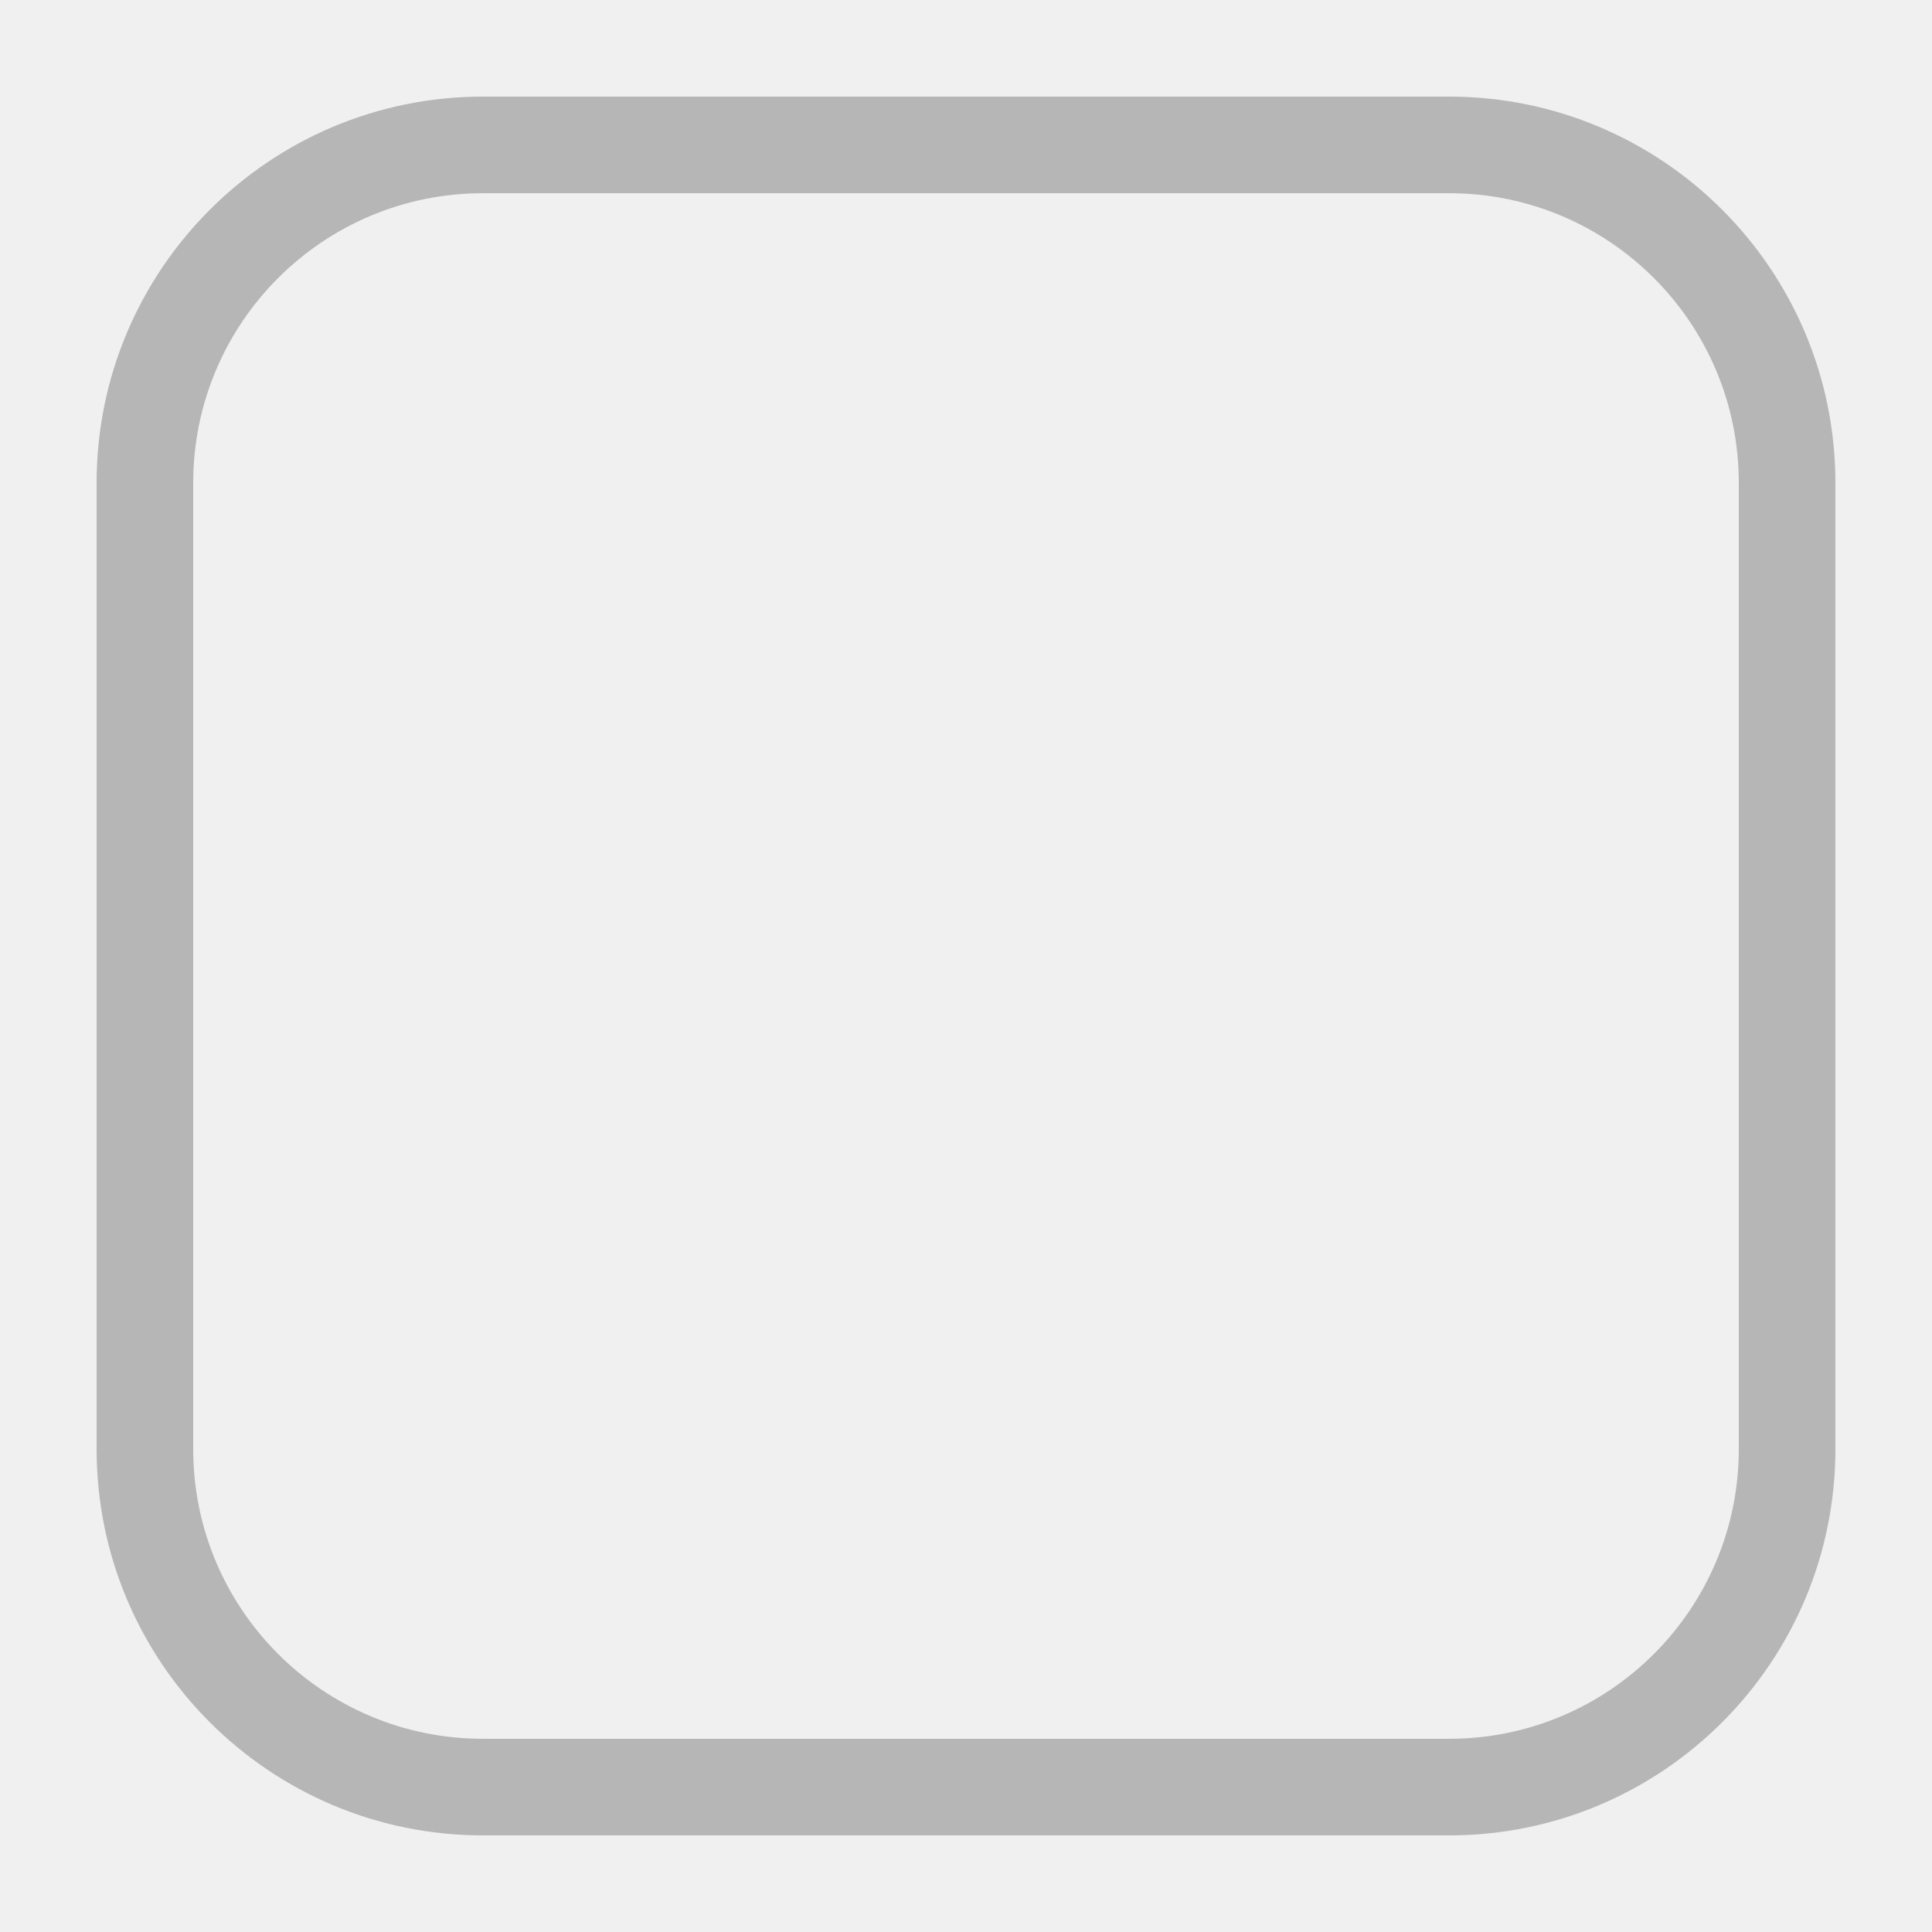
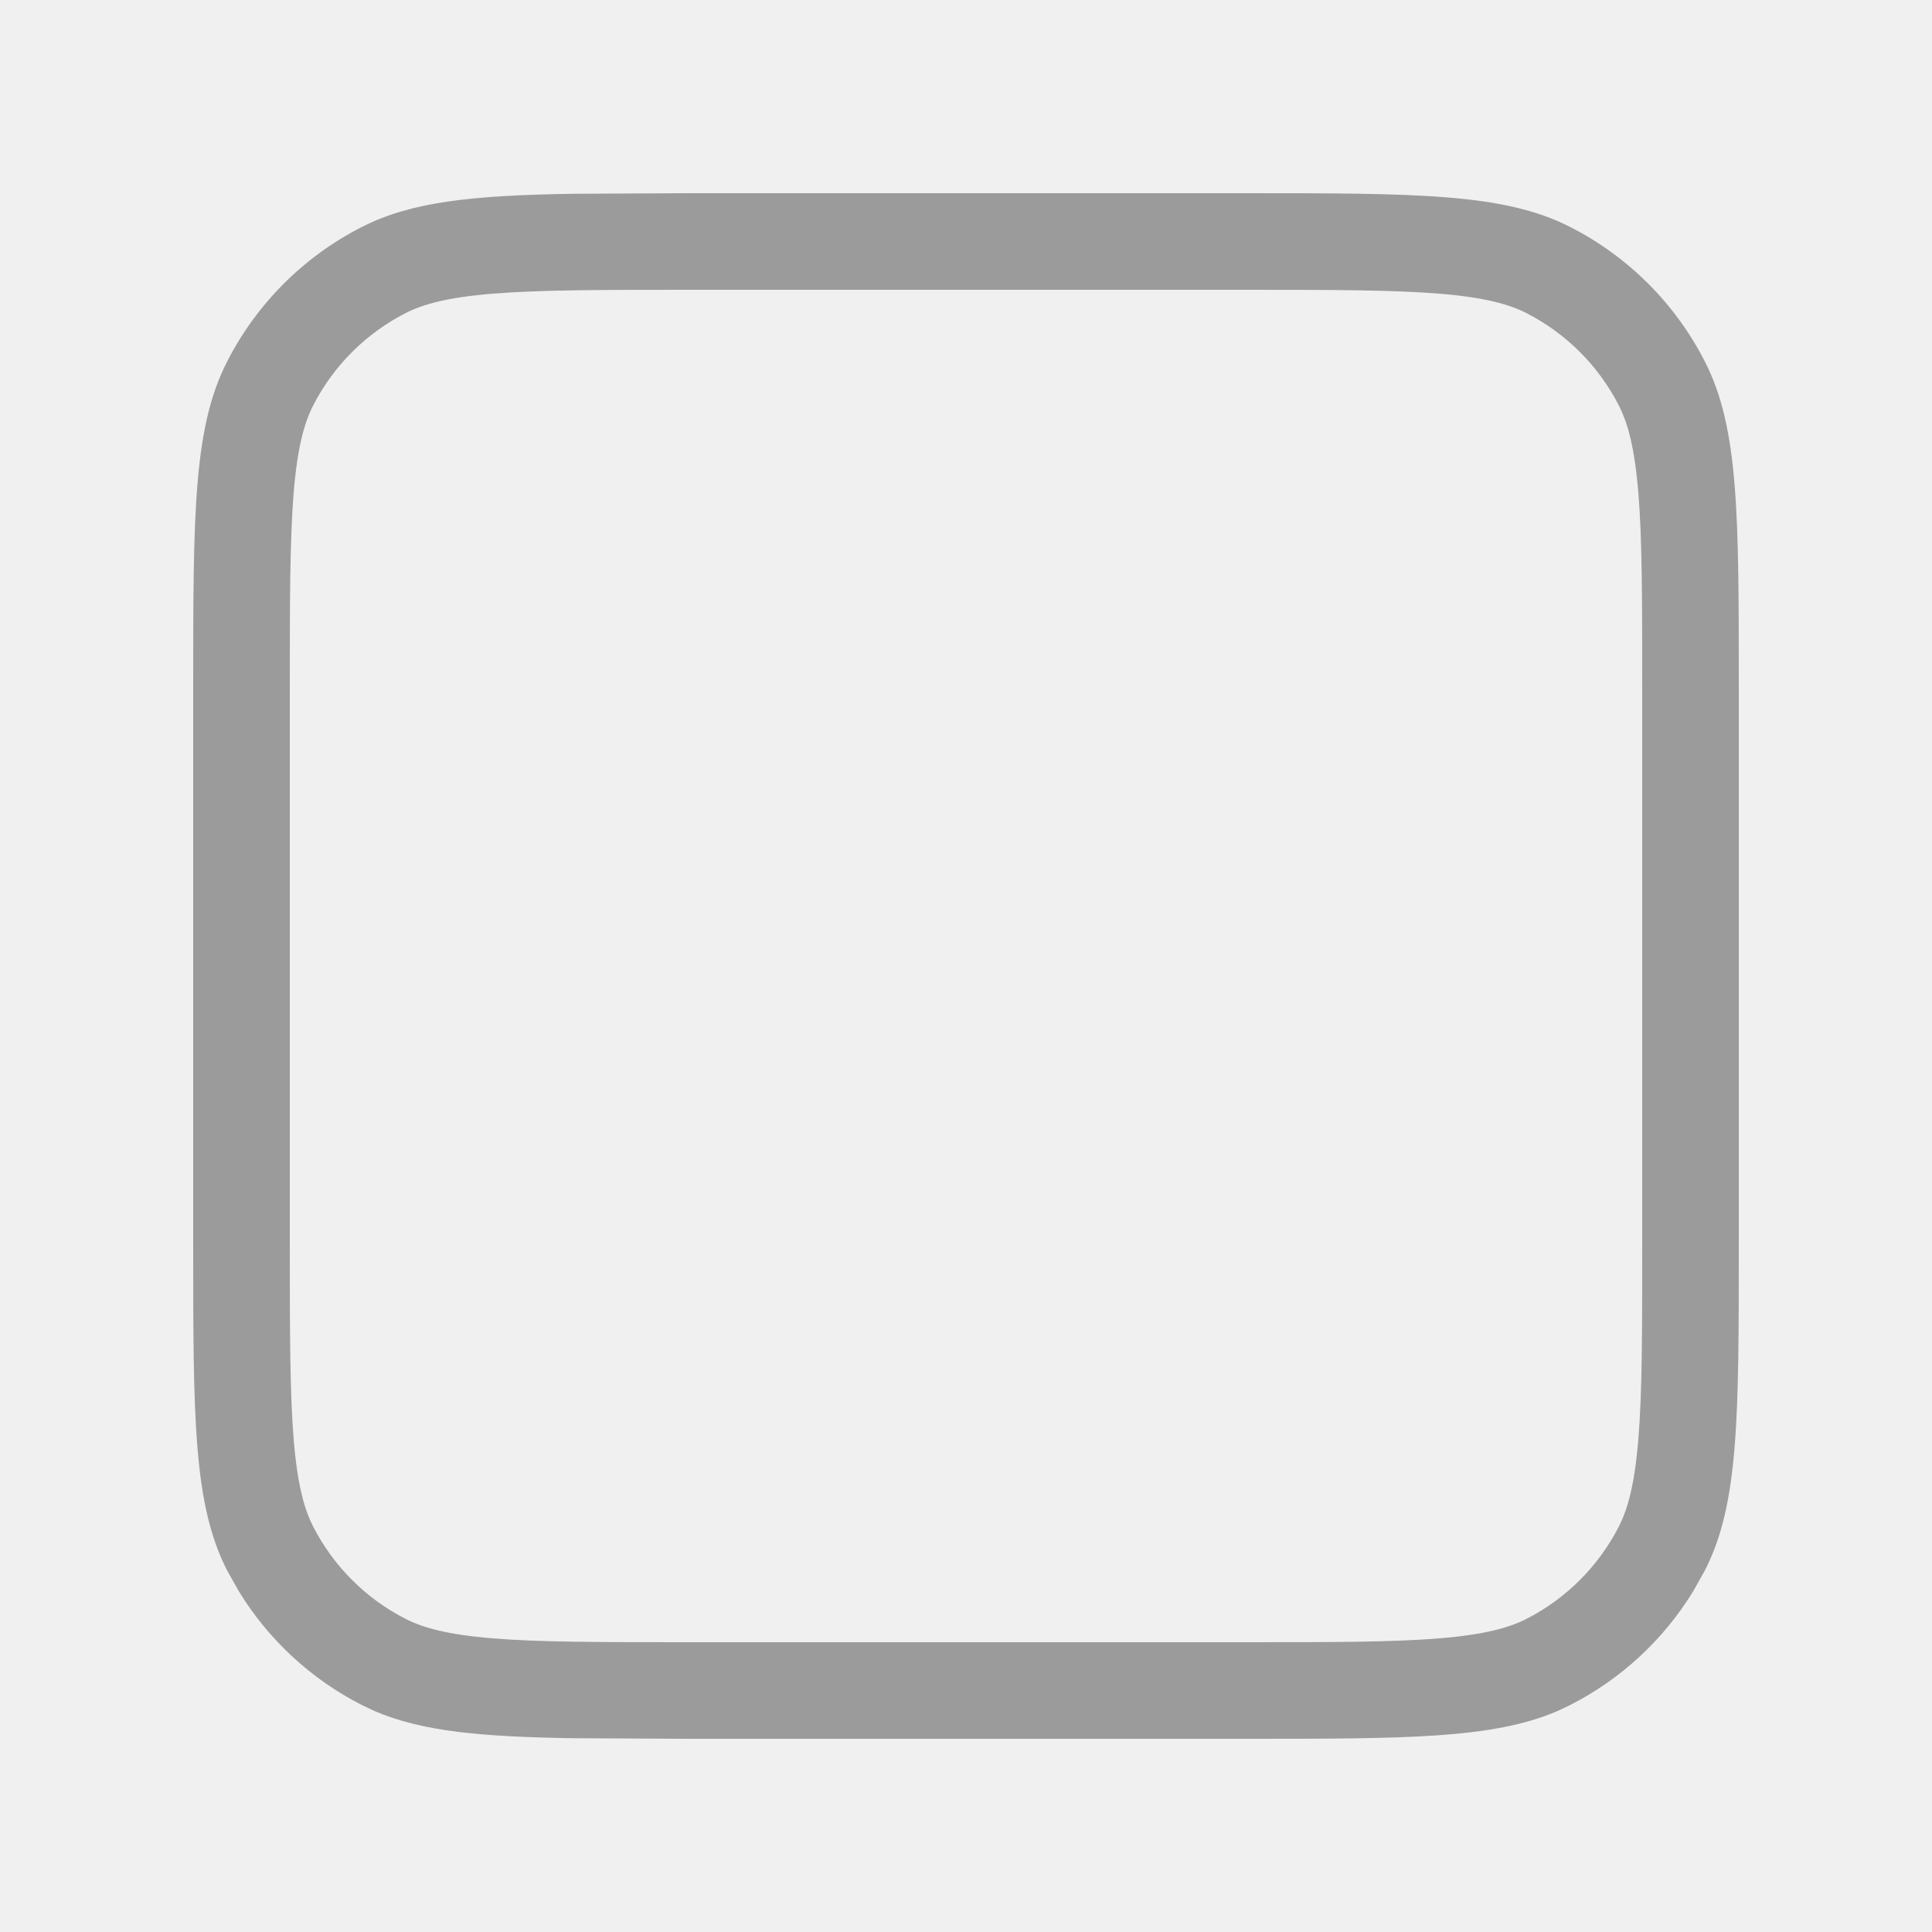
<svg xmlns="http://www.w3.org/2000/svg" width="20" height="20" viewBox="0 0 20 20" fill="none">
-   <mask id="path-1-inside-1_3040_11409" fill="white">
-     <path fill-rule="evenodd" clip-rule="evenodd" d="M15 2H5C3.343 2 2 3.343 2 5V15C2 16.657 3.343 18 5 18H15C16.657 18 18 16.657 18 15V5C18 3.343 16.657 2 15 2ZM5 1C2.791 1 1 2.791 1 5V15C1 17.209 2.791 19 5 19H15C17.209 19 19 17.209 19 15V5C19 2.791 17.209 1 15 1H5Z" />
-   </mask>
-   <path d="M5 3H15V1H5V3ZM3 5C3 3.895 3.895 3 5 3V1C2.791 1 1 2.791 1 5H3ZM3 15V5H1V15H3ZM5 17C3.895 17 3 16.105 3 15H1C1 17.209 2.791 19 5 19V17ZM15 17H5V19H15V17ZM17 15C17 16.105 16.105 17 15 17V19C17.209 19 19 17.209 19 15H17ZM17 5V15H19V5H17ZM15 3C16.105 3 17 3.895 17 5H19C19 2.791 17.209 1 15 1V3ZM2 5C2 3.343 3.343 2 5 2V0C2.239 0 0 2.239 0 5H2ZM2 15V5H0V15H2ZM5 18C3.343 18 2 16.657 2 15H0C0 17.761 2.239 20 5 20V18ZM15 18H5V20H15V18ZM18 15C18 16.657 16.657 18 15 18V20C17.761 20 20 17.761 20 15H18ZM18 5V15H20V5H18ZM15 2C16.657 2 18 3.343 18 5H20C20 2.239 17.761 0 15 0V2ZM5 2H15V0H5V2Z" fill="#B6B6B6" mask="url(#path-1-inside-1_3040_11409)" />
+   <path d="M12.88 17V18H7.12V17H12.88ZM17 12.88V7.12C17 6.208 17 5.583 16.96 5.1C16.921 4.628 16.85 4.379 16.76 4.201C16.549 3.787 16.213 3.451 15.799 3.24C15.621 3.15 15.372 3.079 14.9 3.04C14.417 3.001 13.793 3 12.88 3H7.12C6.208 3 5.583 3.001 5.1 3.04C4.628 3.079 4.379 3.15 4.201 3.24C3.787 3.451 3.451 3.787 3.24 4.201C3.15 4.379 3.079 4.628 3.04 5.1C3.001 5.583 3 6.208 3 7.12V12.88C3 13.793 3.001 14.417 3.04 14.9C3.079 15.372 3.15 15.621 3.24 15.799C3.451 16.213 3.787 16.549 4.201 16.76C4.379 16.85 4.628 16.921 5.1 16.96C5.583 17 6.208 17 7.12 17V18L5.934 17.994C4.98 17.979 4.369 17.924 3.878 17.713L3.747 17.651C3.22 17.383 2.78 16.975 2.473 16.474L2.349 16.253C2 15.568 2 14.672 2 12.88V7.12C2 5.328 2 4.432 2.349 3.747C2.655 3.145 3.145 2.655 3.747 2.349C4.261 2.087 4.893 2.022 5.934 2.006L7.12 2H12.88C14.672 2 15.568 2 16.253 2.349C16.855 2.655 17.345 3.145 17.651 3.747C18 4.432 18 5.328 18 7.12V12.88C18 14.672 18 15.568 17.651 16.253L17.527 16.474C17.22 16.975 16.78 17.383 16.253 17.651L16.122 17.713C15.453 18 14.56 18 12.88 18V17C13.793 17 14.417 17 14.9 16.96C15.372 16.921 15.621 16.85 15.799 16.76C16.213 16.549 16.549 16.213 16.76 15.799C16.85 15.621 16.921 15.372 16.96 14.9C17 14.417 17 13.793 17 12.88Z" fill="#9B9B9B" />
</svg>
